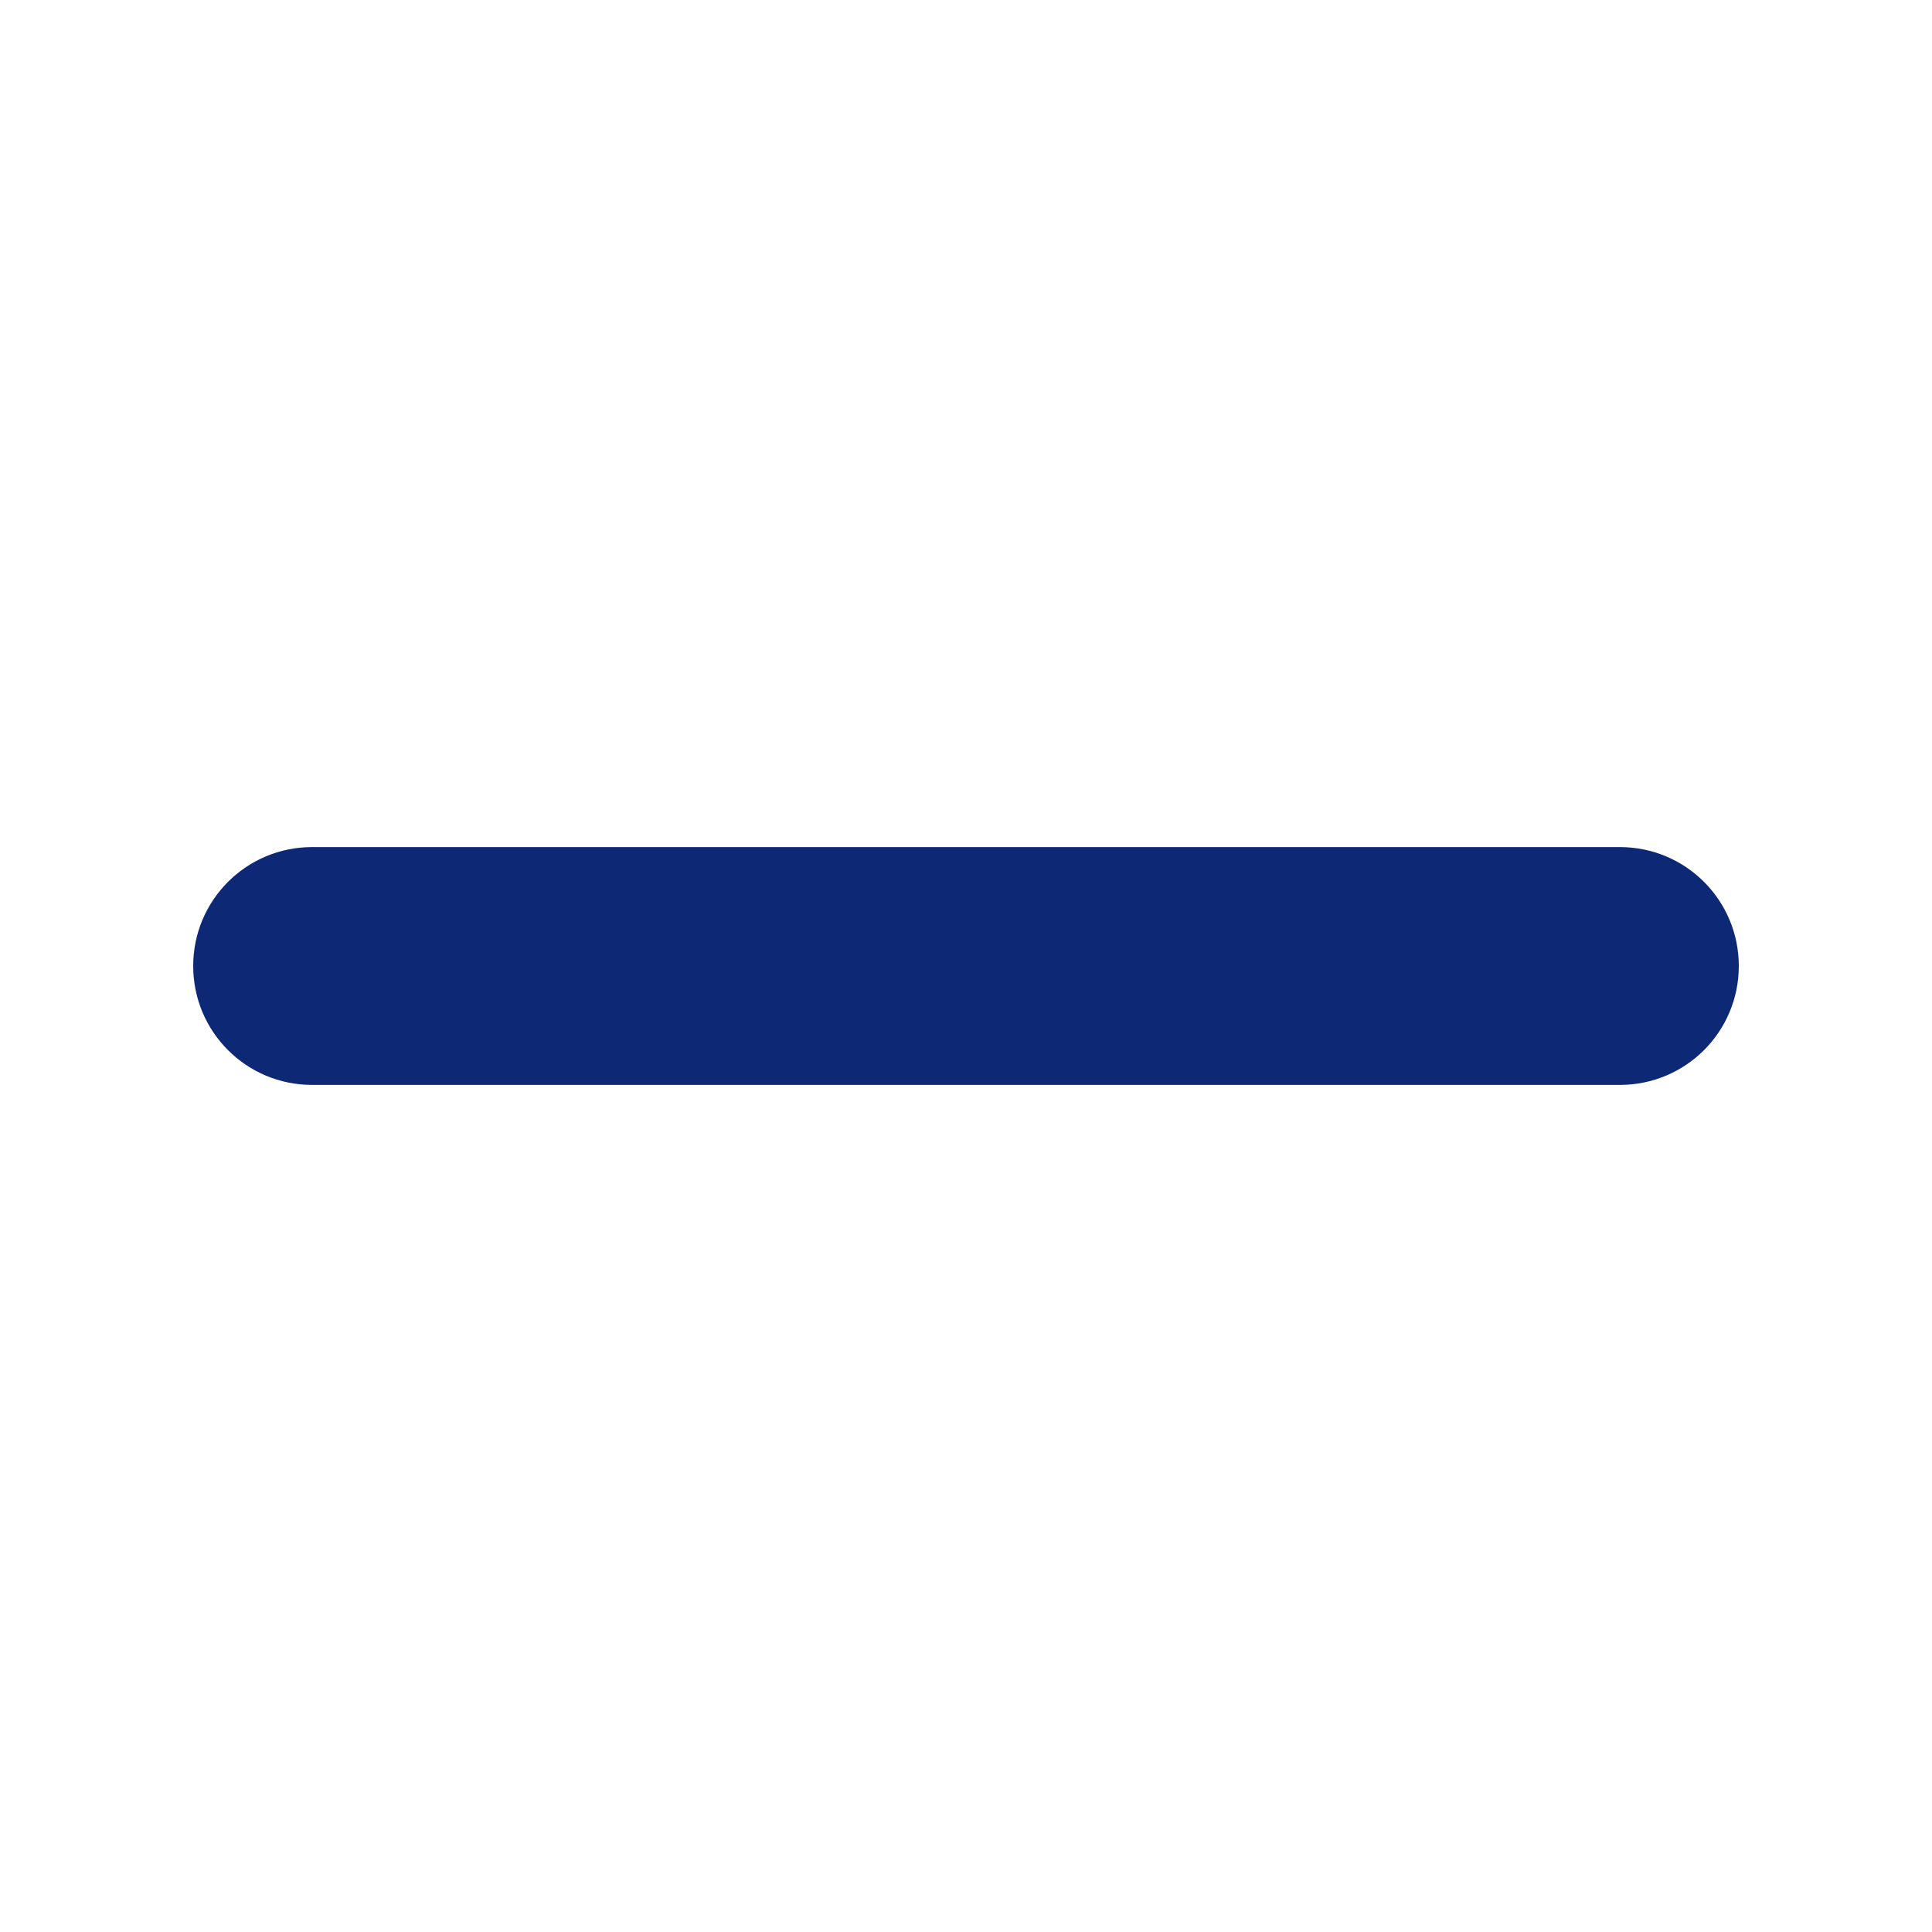
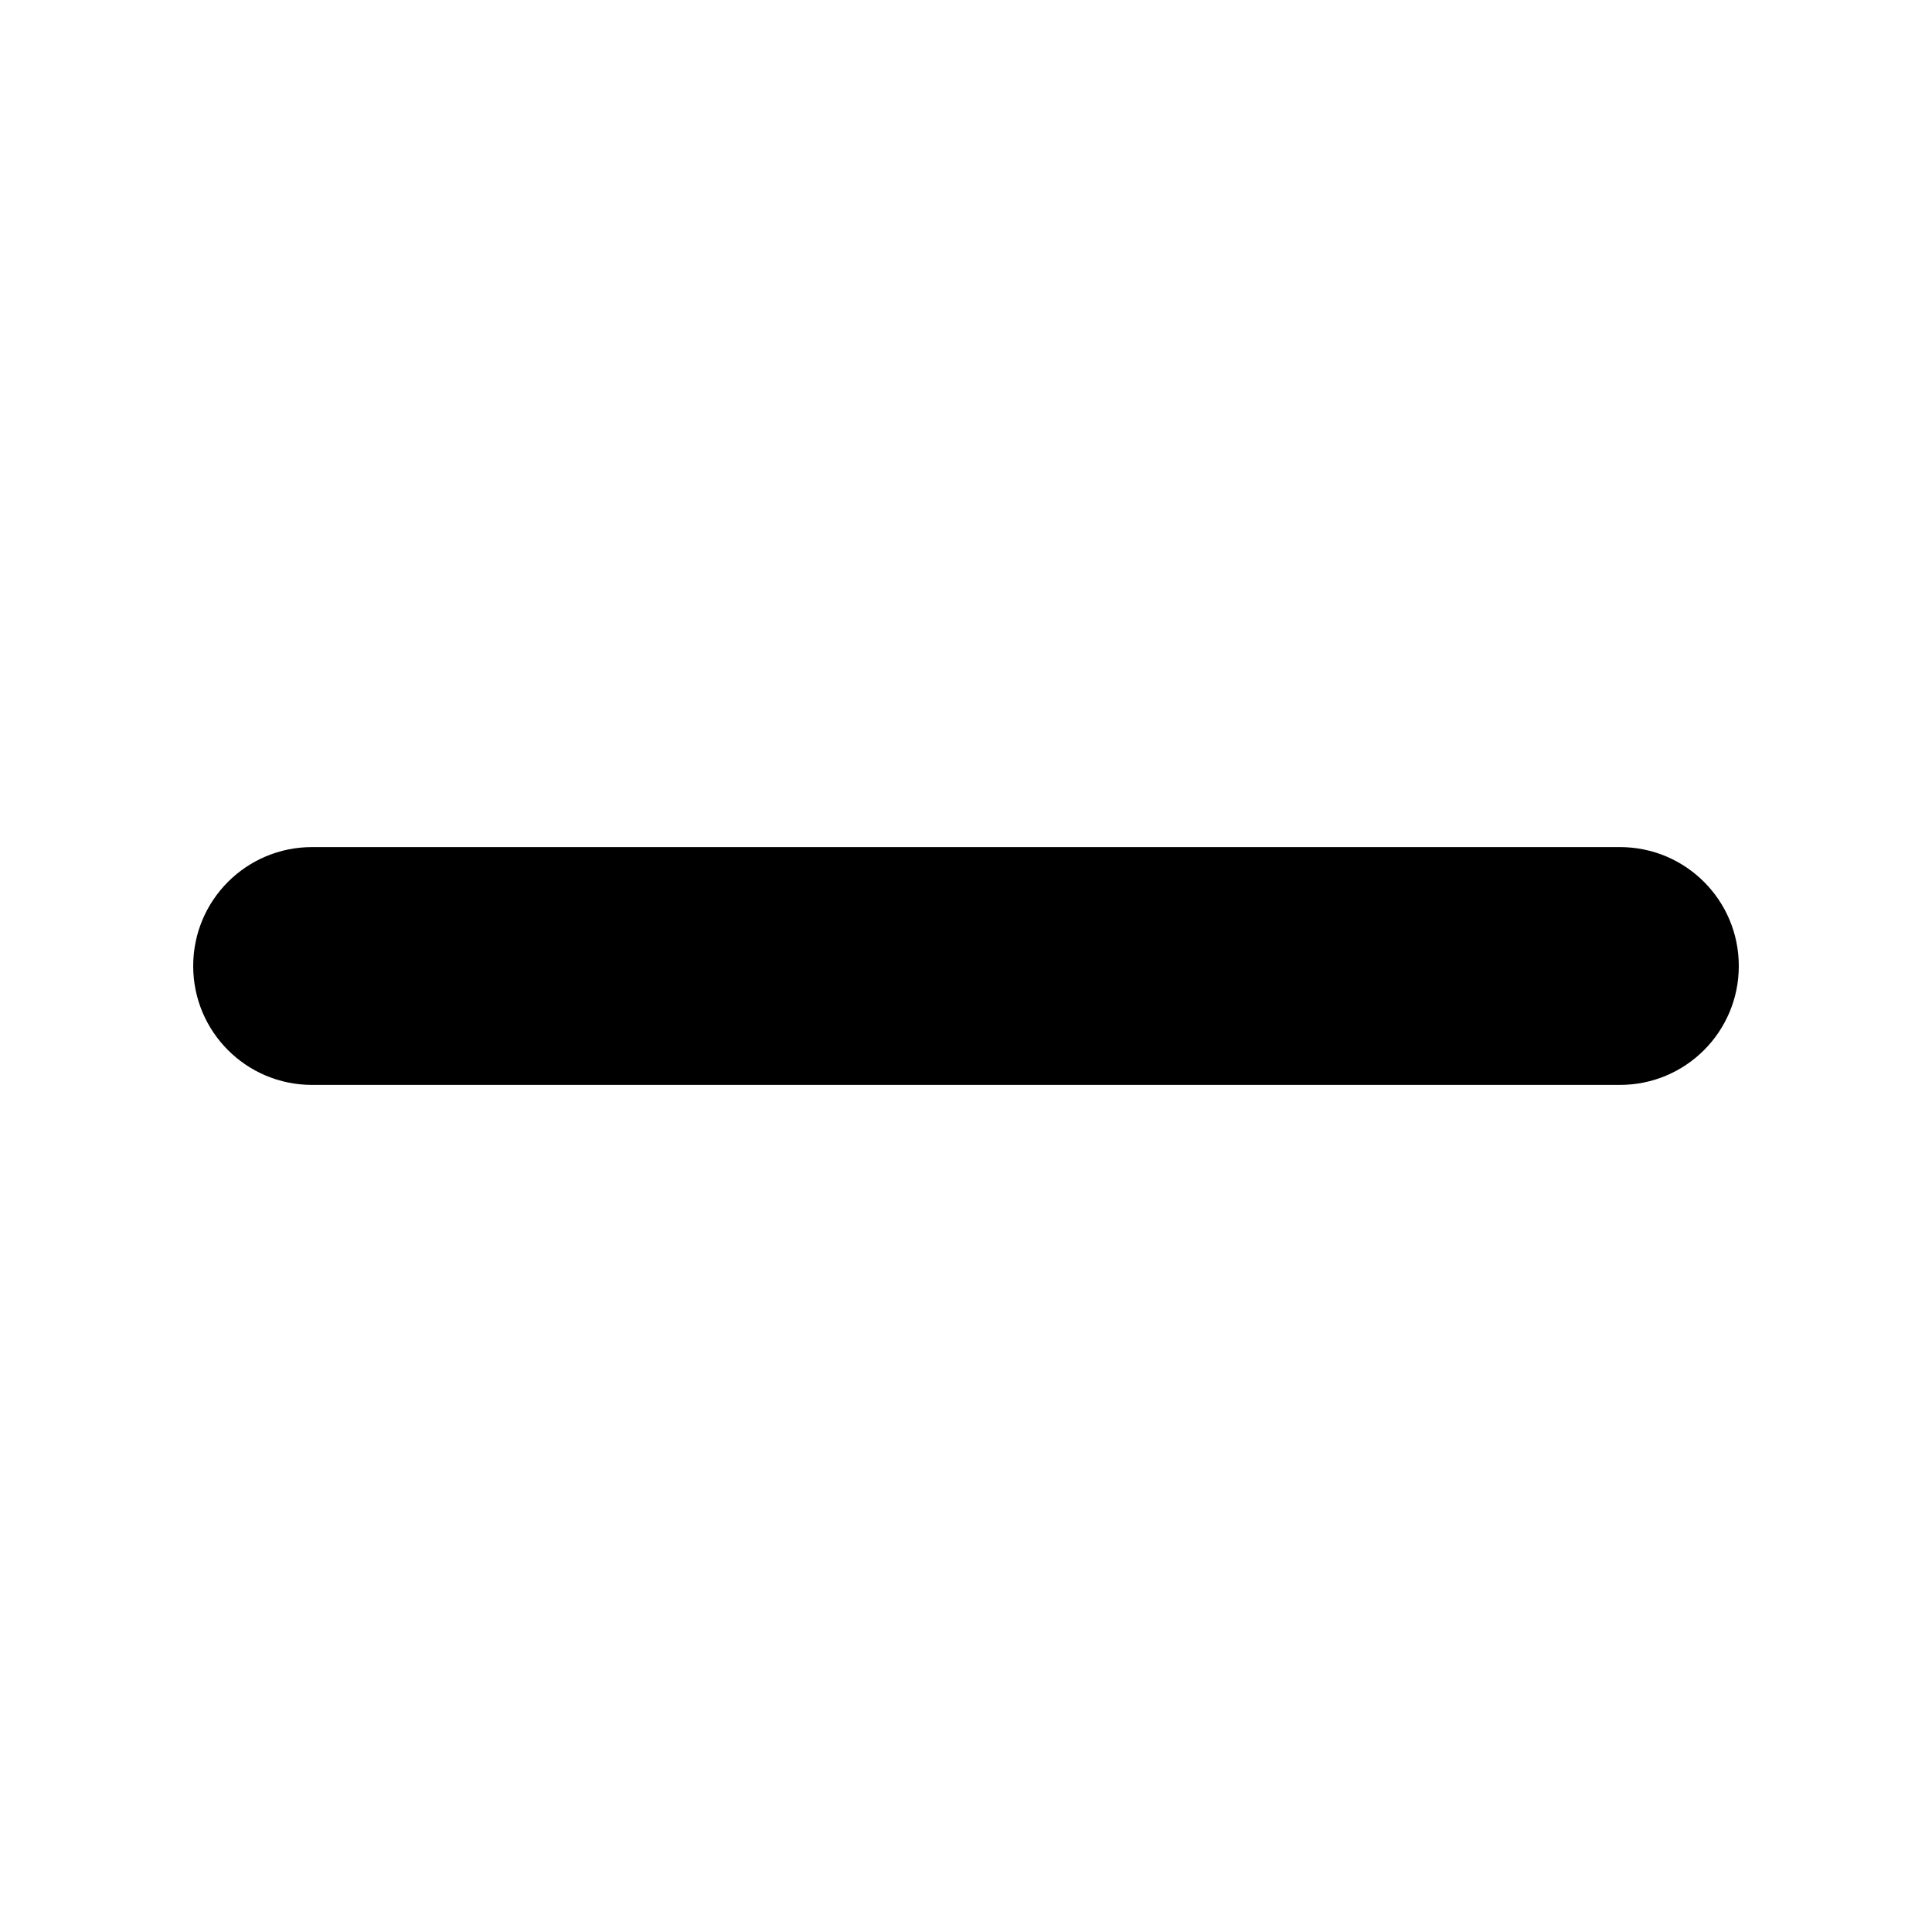
<svg xmlns="http://www.w3.org/2000/svg" width="20" height="20" viewBox="0 0 20 20" fill="none">
-   <path d="M3.231 8.769H8.769H11.231H16.769C17.45 8.769 18 9.319 18 10C18 10.681 17.45 11.231 16.769 11.231H11.231H8.769H3.231C2.55 11.231 2 10.681 2 10C2 9.319 2.55 8.769 3.231 8.769Z" fill="#0D2976" />
+   <path d="M3.231 8.769H8.769H11.231H16.769C17.45 8.769 18 9.319 18 10C18 10.681 17.45 11.231 16.769 11.231H11.231H8.769H3.231C2.55 11.231 2 10.681 2 10C2 9.319 2.55 8.769 3.231 8.769Z" fill="currentColor" />
</svg>
